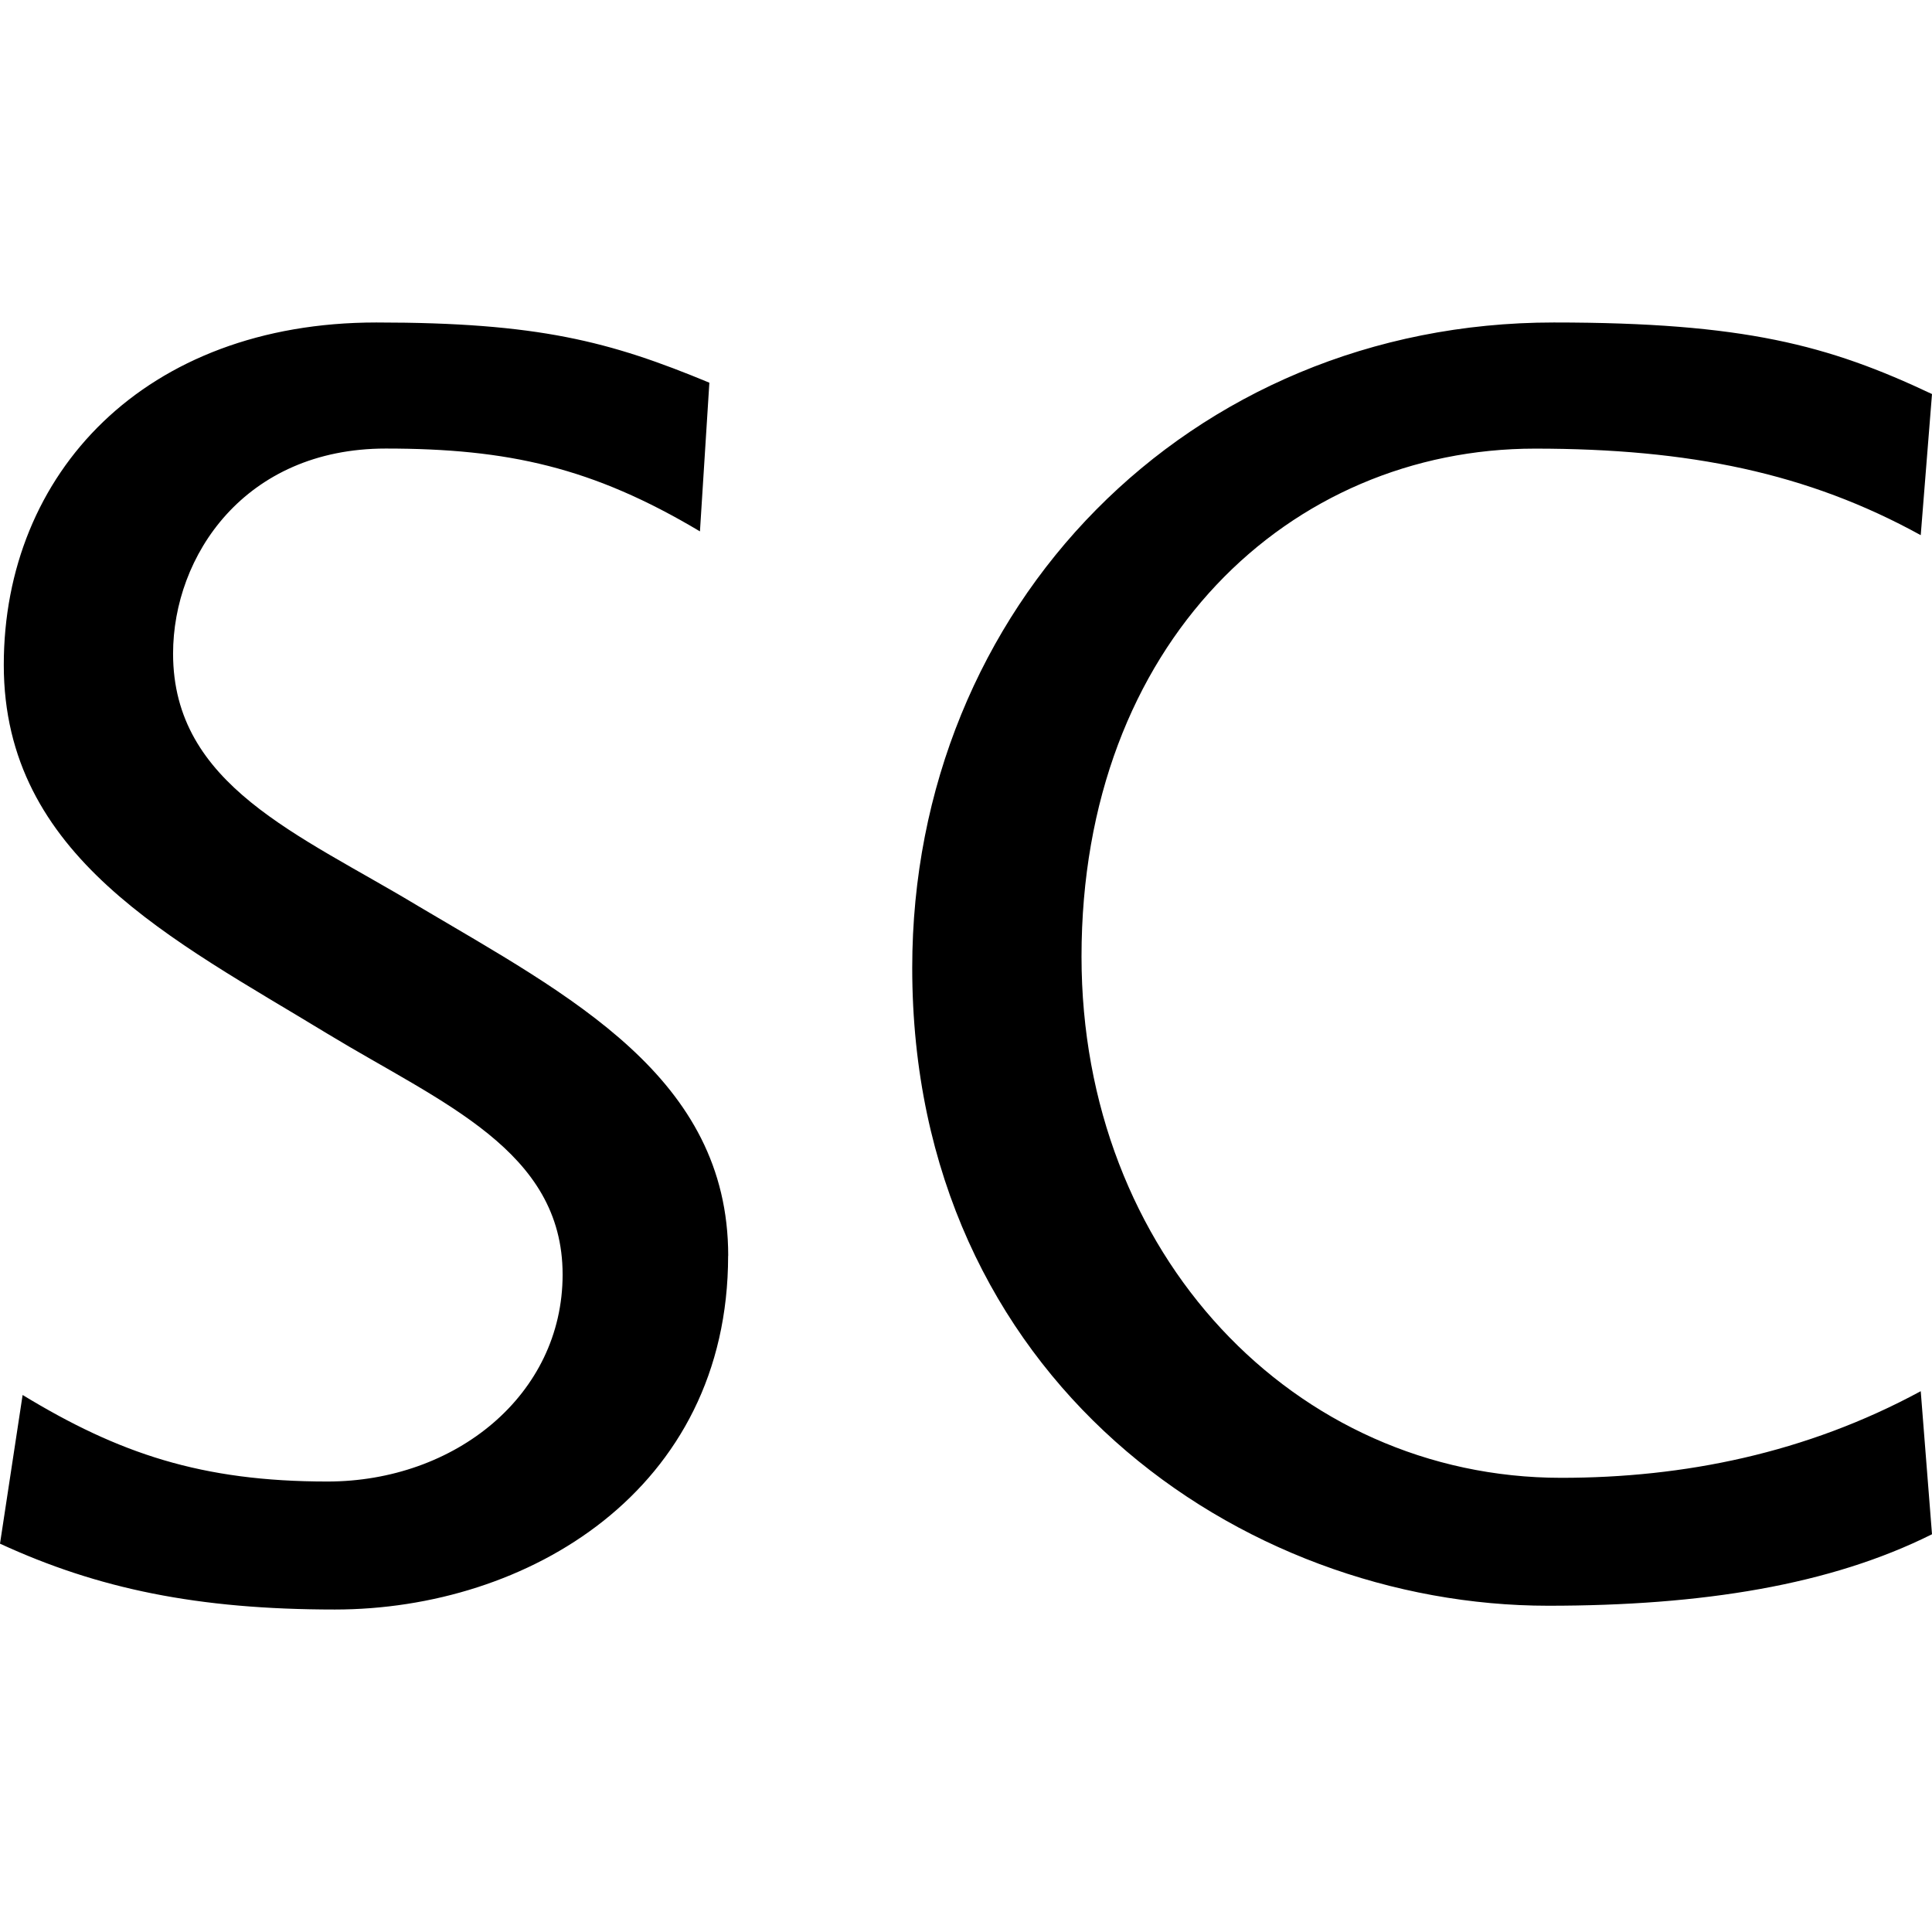
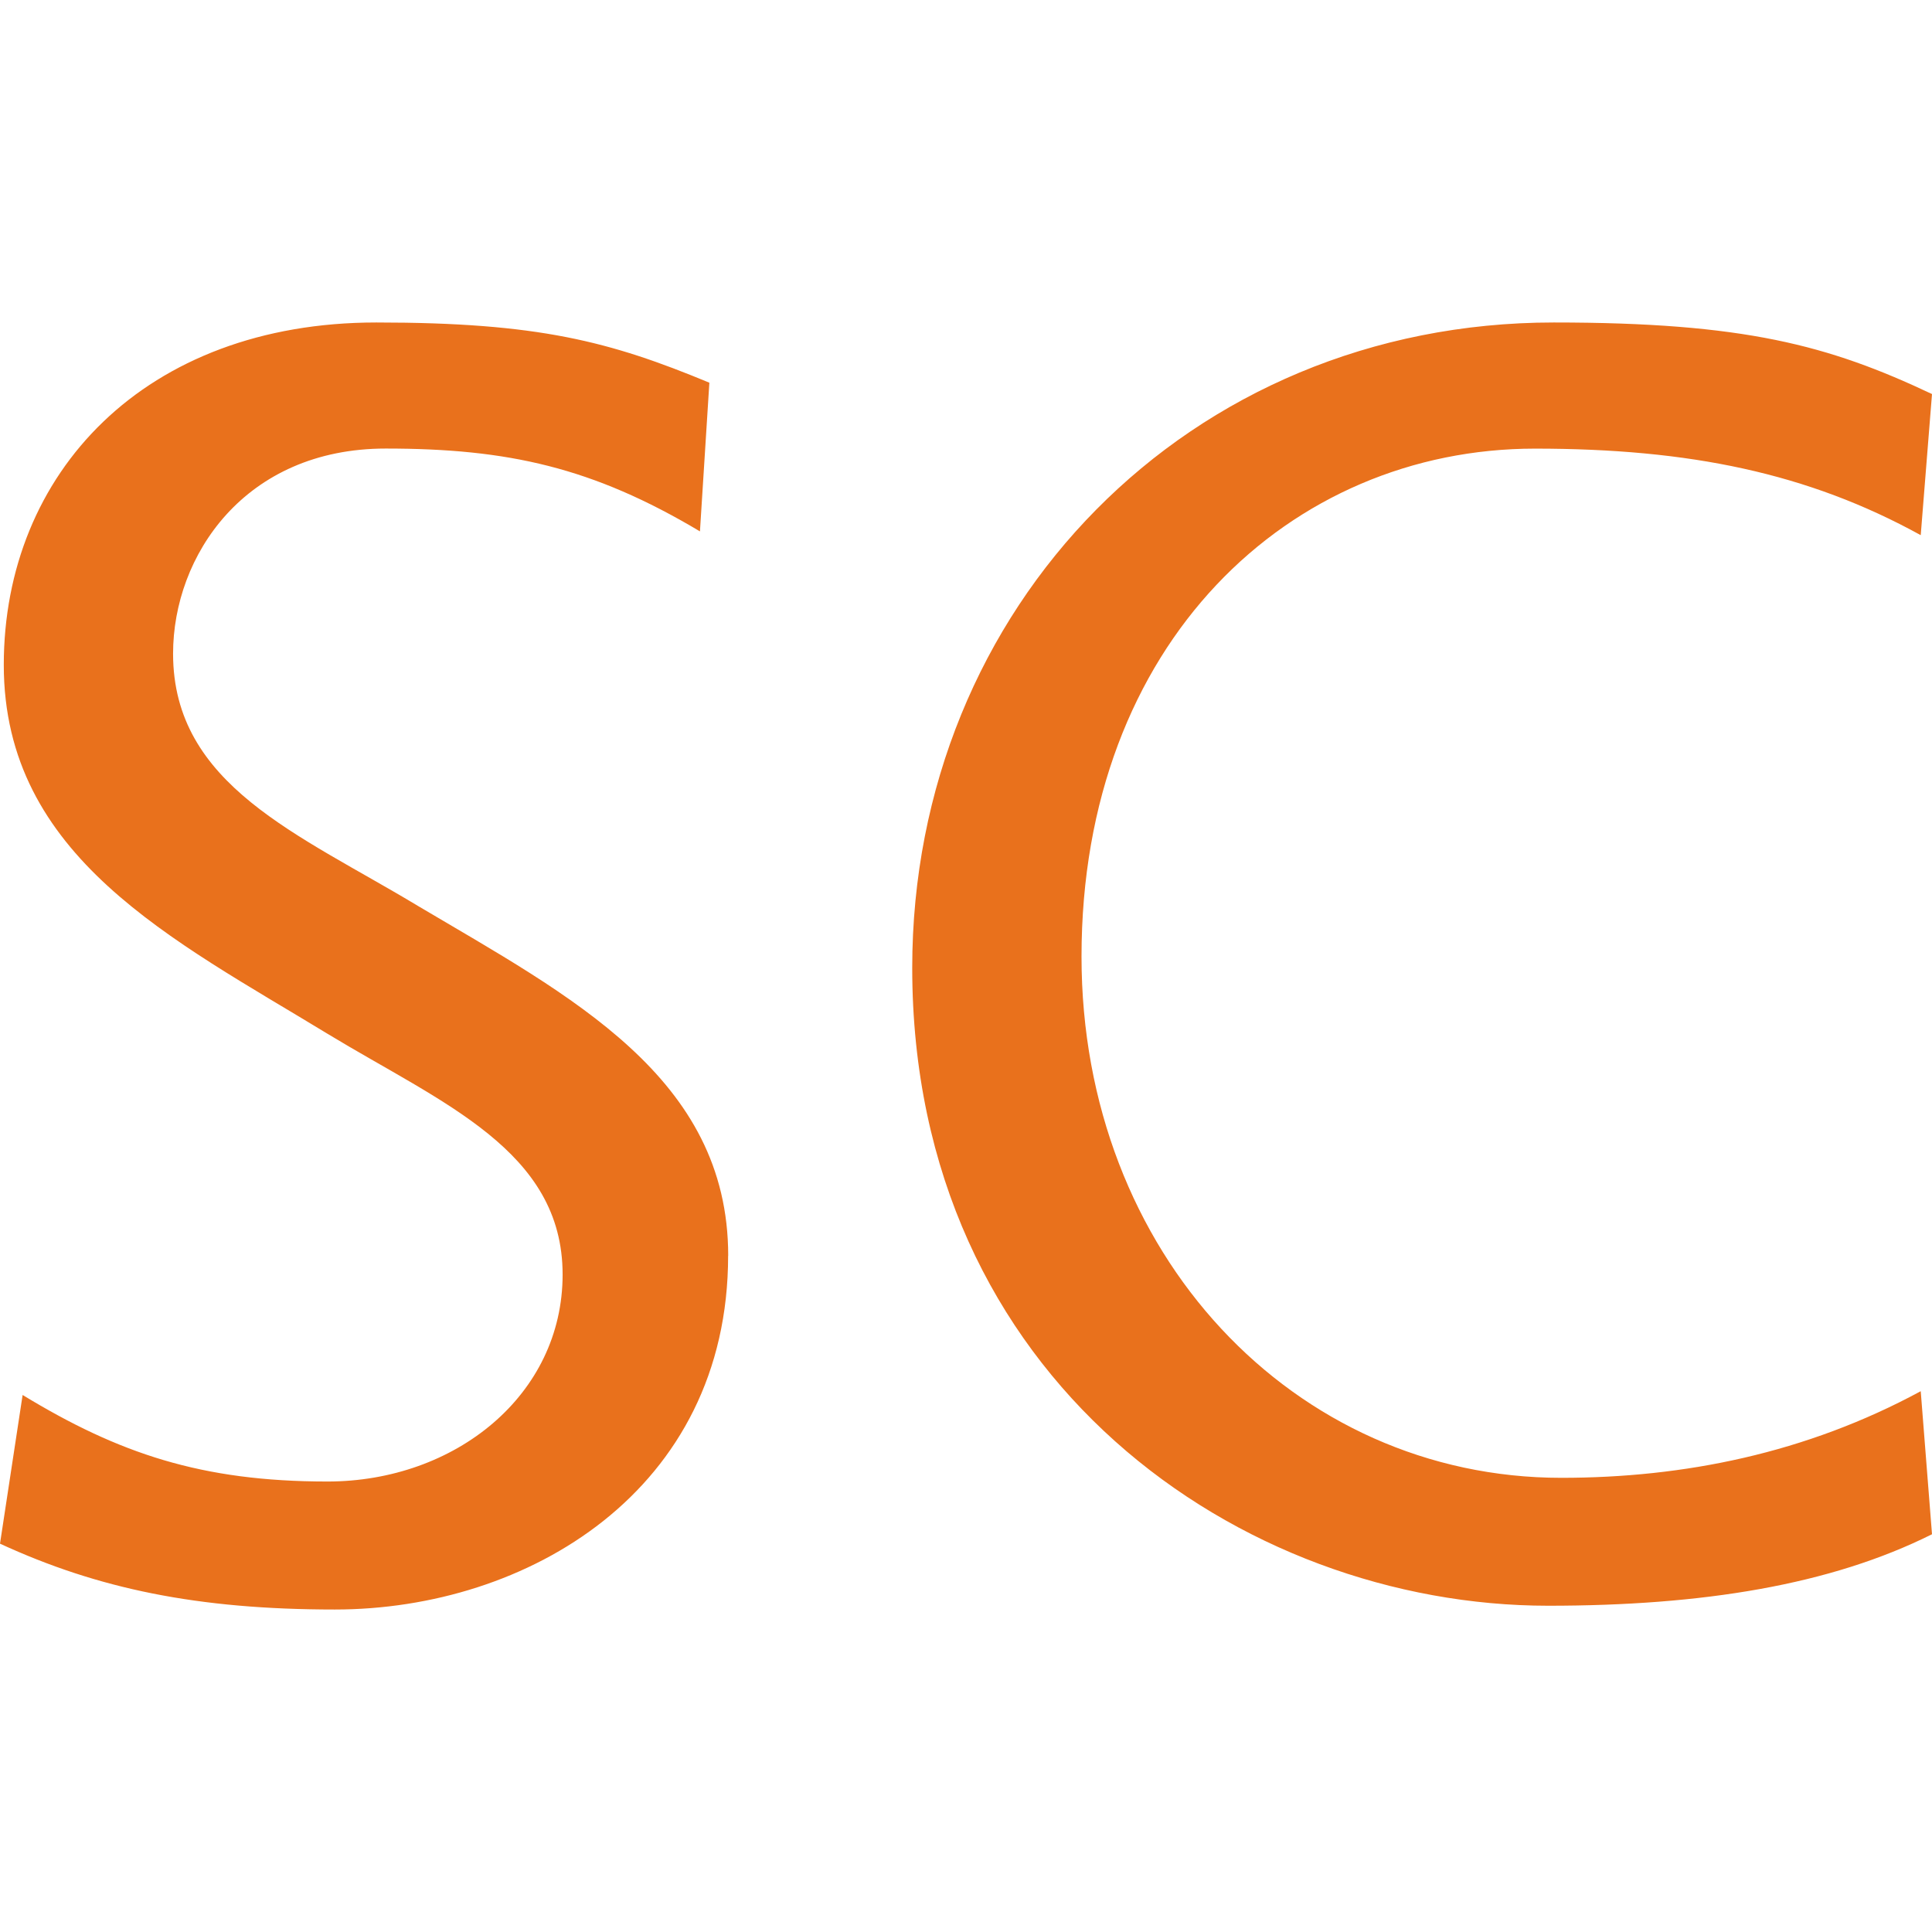
<svg xmlns="http://www.w3.org/2000/svg" role="img" viewBox="0 0 24 24">
-   <path d="M24 19.059l-.14-1.777c-1.426.772-2.945 1.076-4.465 1.076-3.319 0-5.96-2.782-5.96-6.475 0-3.903 2.595-6.31 5.633-6.31 1.917 0 3.39.303 4.792 1.075L24 4.895c-1.286-.608-2.337-.889-4.698-.889-4.534 0-7.97 3.53-7.97 8.017 0 5.12 4.09 7.924 7.9 7.924 1.916 0 3.506-.257 4.768-.888zm-14.954-3.46c0-2.22-1.964-3.225-3.857-4.347C3.716 10.364 2.15 9.756 2.15 8.12c0-1.215.889-2.548 2.642-2.548 1.519 0 2.57.234 3.903 1.029l.117-1.847c-1.239-.514-2.127-.748-4.137-.748C1.8 4.006.047 5.876.047 8.26c0 2.384 2.103 3.413 4.02 4.581 1.426.865 2.922 1.45 2.922 2.992 0 1.496-1.333 2.571-2.922 2.571-1.566 0-2.594-.35-3.786-1.075L0 19.176c1.215.56 2.454.818 4.16.818 2.385 0 4.885-1.473 4.885-4.395z" />
+   <path fill="#E9711C" d="M24 19.059l-.14-1.777c-1.426.772-2.945 1.076-4.465 1.076-3.319 0-5.96-2.782-5.96-6.475 0-3.903 2.595-6.31 5.633-6.31 1.917 0 3.39.303 4.792 1.075L24 4.895c-1.286-.608-2.337-.889-4.698-.889-4.534 0-7.97 3.53-7.97 8.017 0 5.12 4.09 7.924 7.9 7.924 1.916 0 3.506-.257 4.768-.888zm-14.954-3.46c0-2.22-1.964-3.225-3.857-4.347C3.716 10.364 2.15 9.756 2.15 8.12c0-1.215.889-2.548 2.642-2.548 1.519 0 2.57.234 3.903 1.029l.117-1.847c-1.239-.514-2.127-.748-4.137-.748C1.8 4.006.047 5.876.047 8.26c0 2.384 2.103 3.413 4.02 4.581 1.426.865 2.922 1.45 2.922 2.992 0 1.496-1.333 2.571-2.922 2.571-1.566 0-2.594-.35-3.786-1.075L0 19.176c1.215.56 2.454.818 4.16.818 2.385 0 4.885-1.473 4.885-4.395z" />
</svg>
